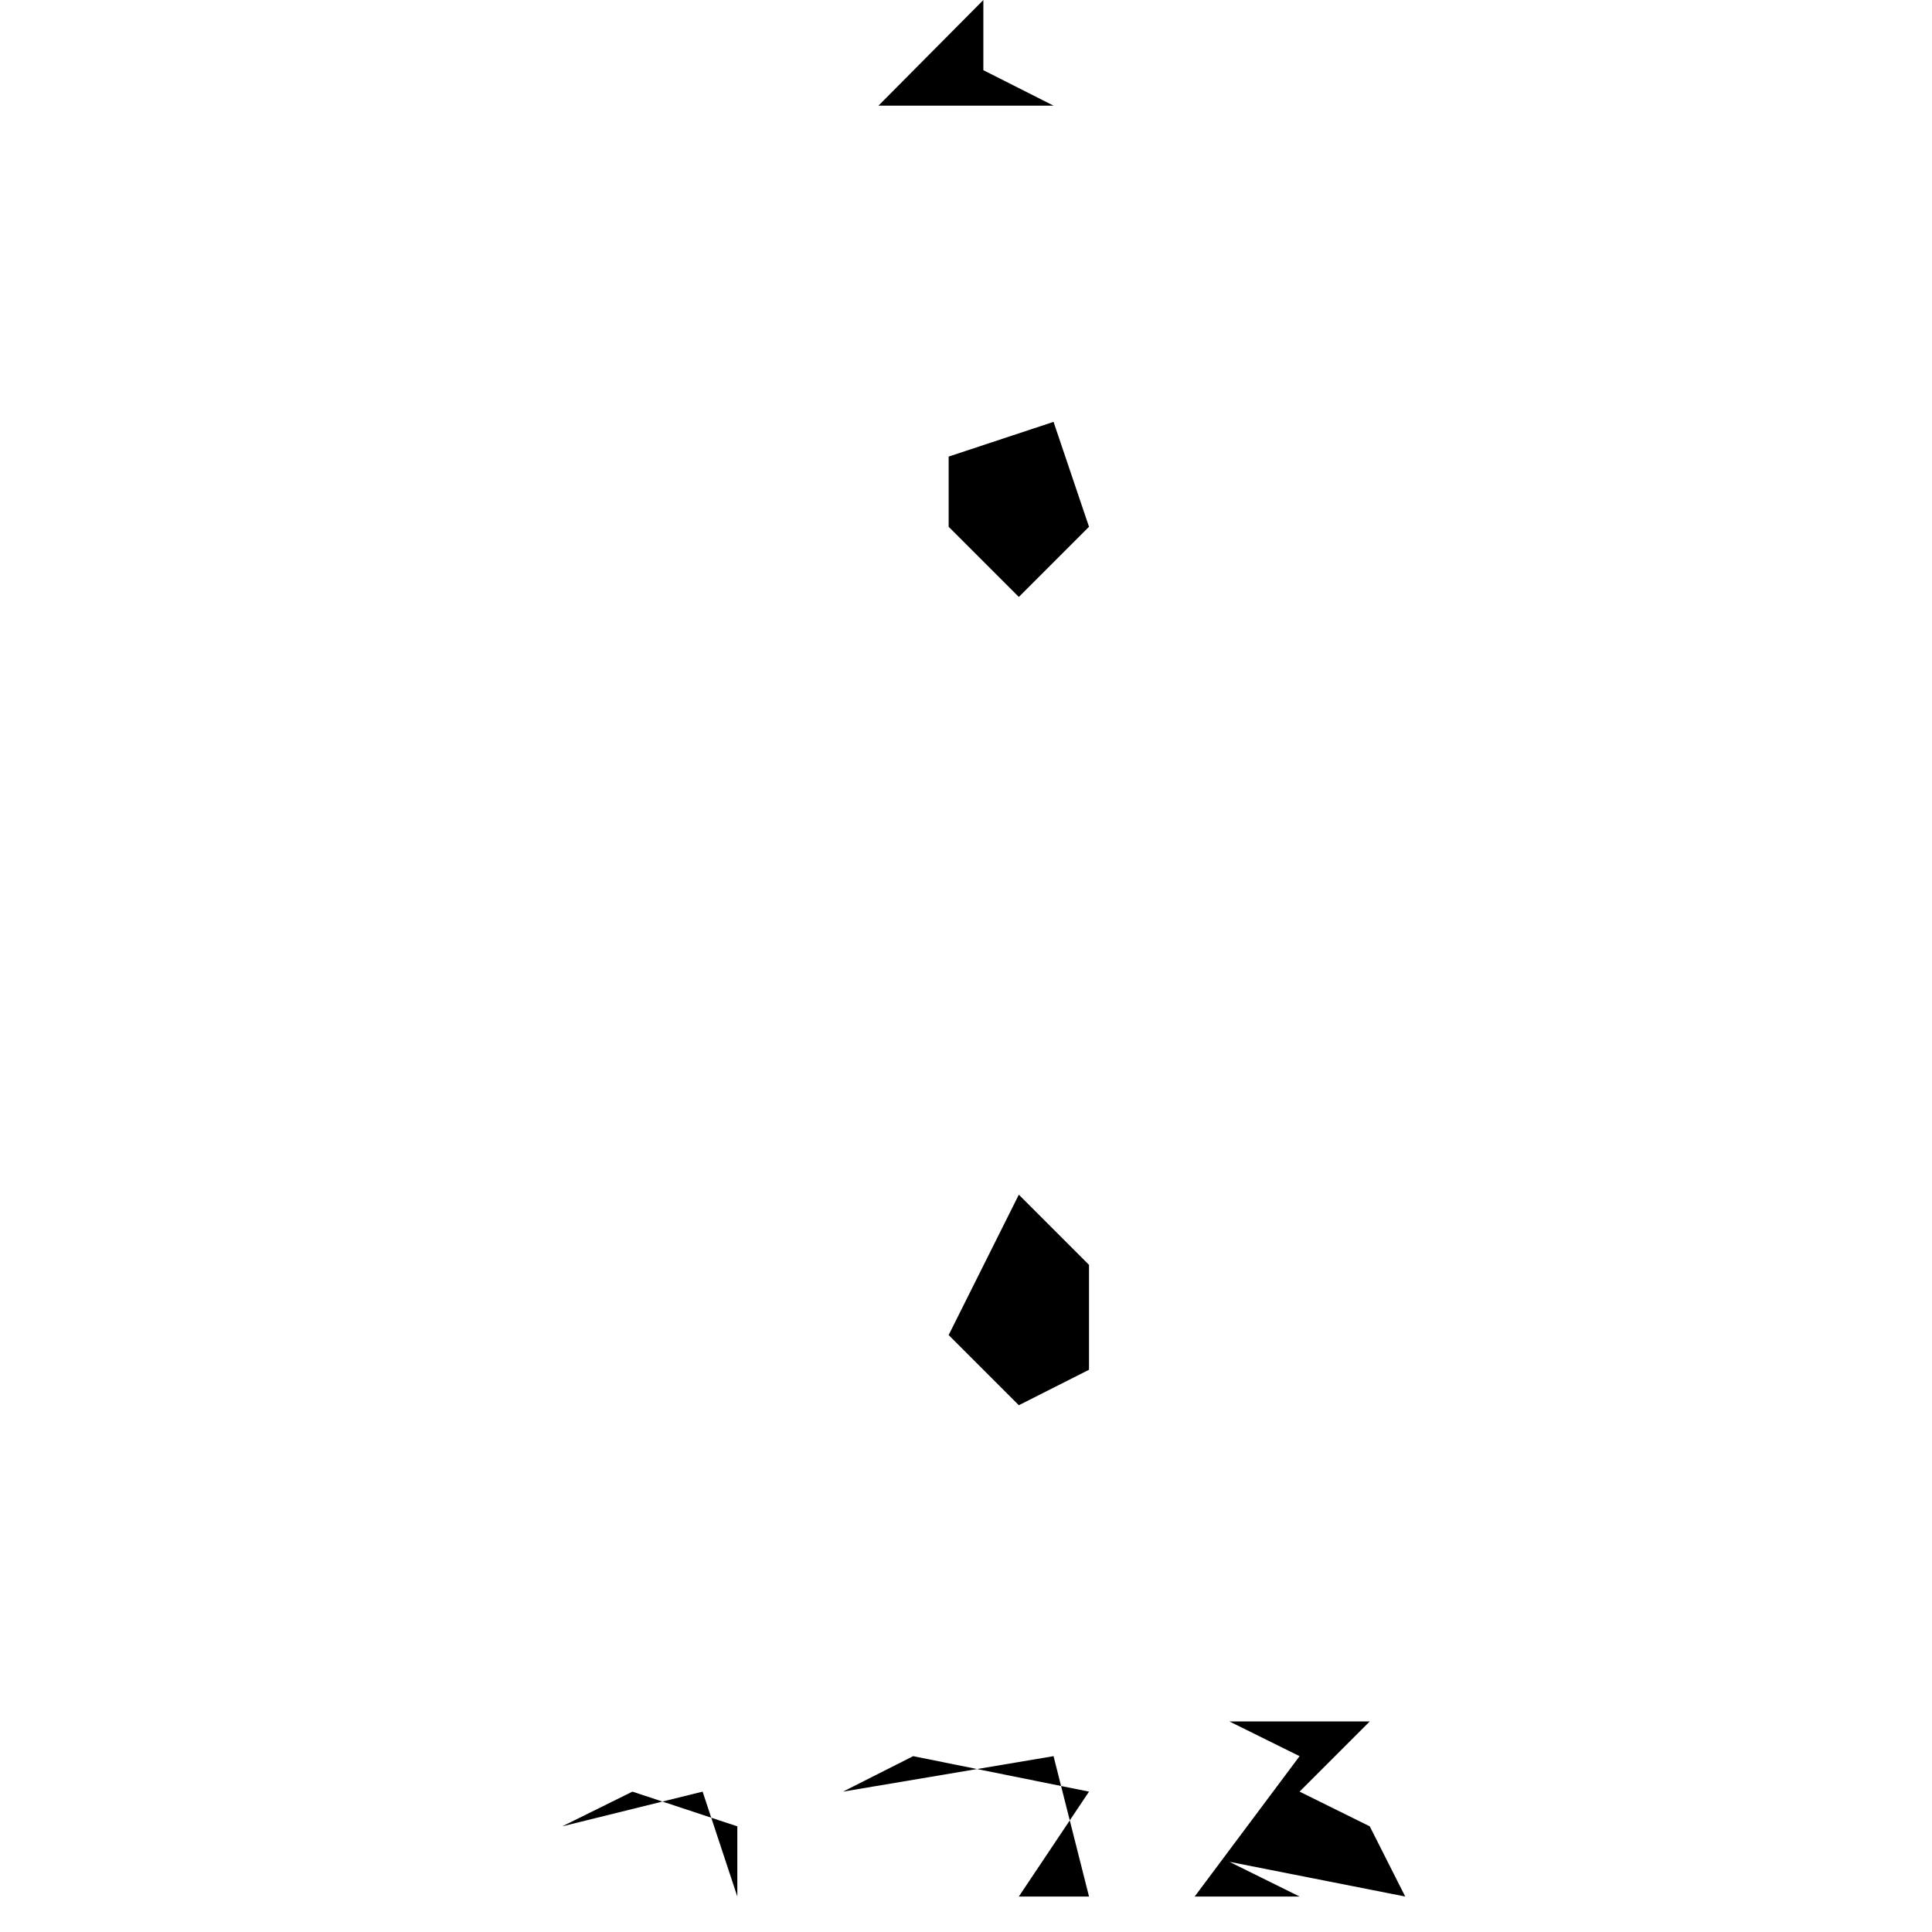
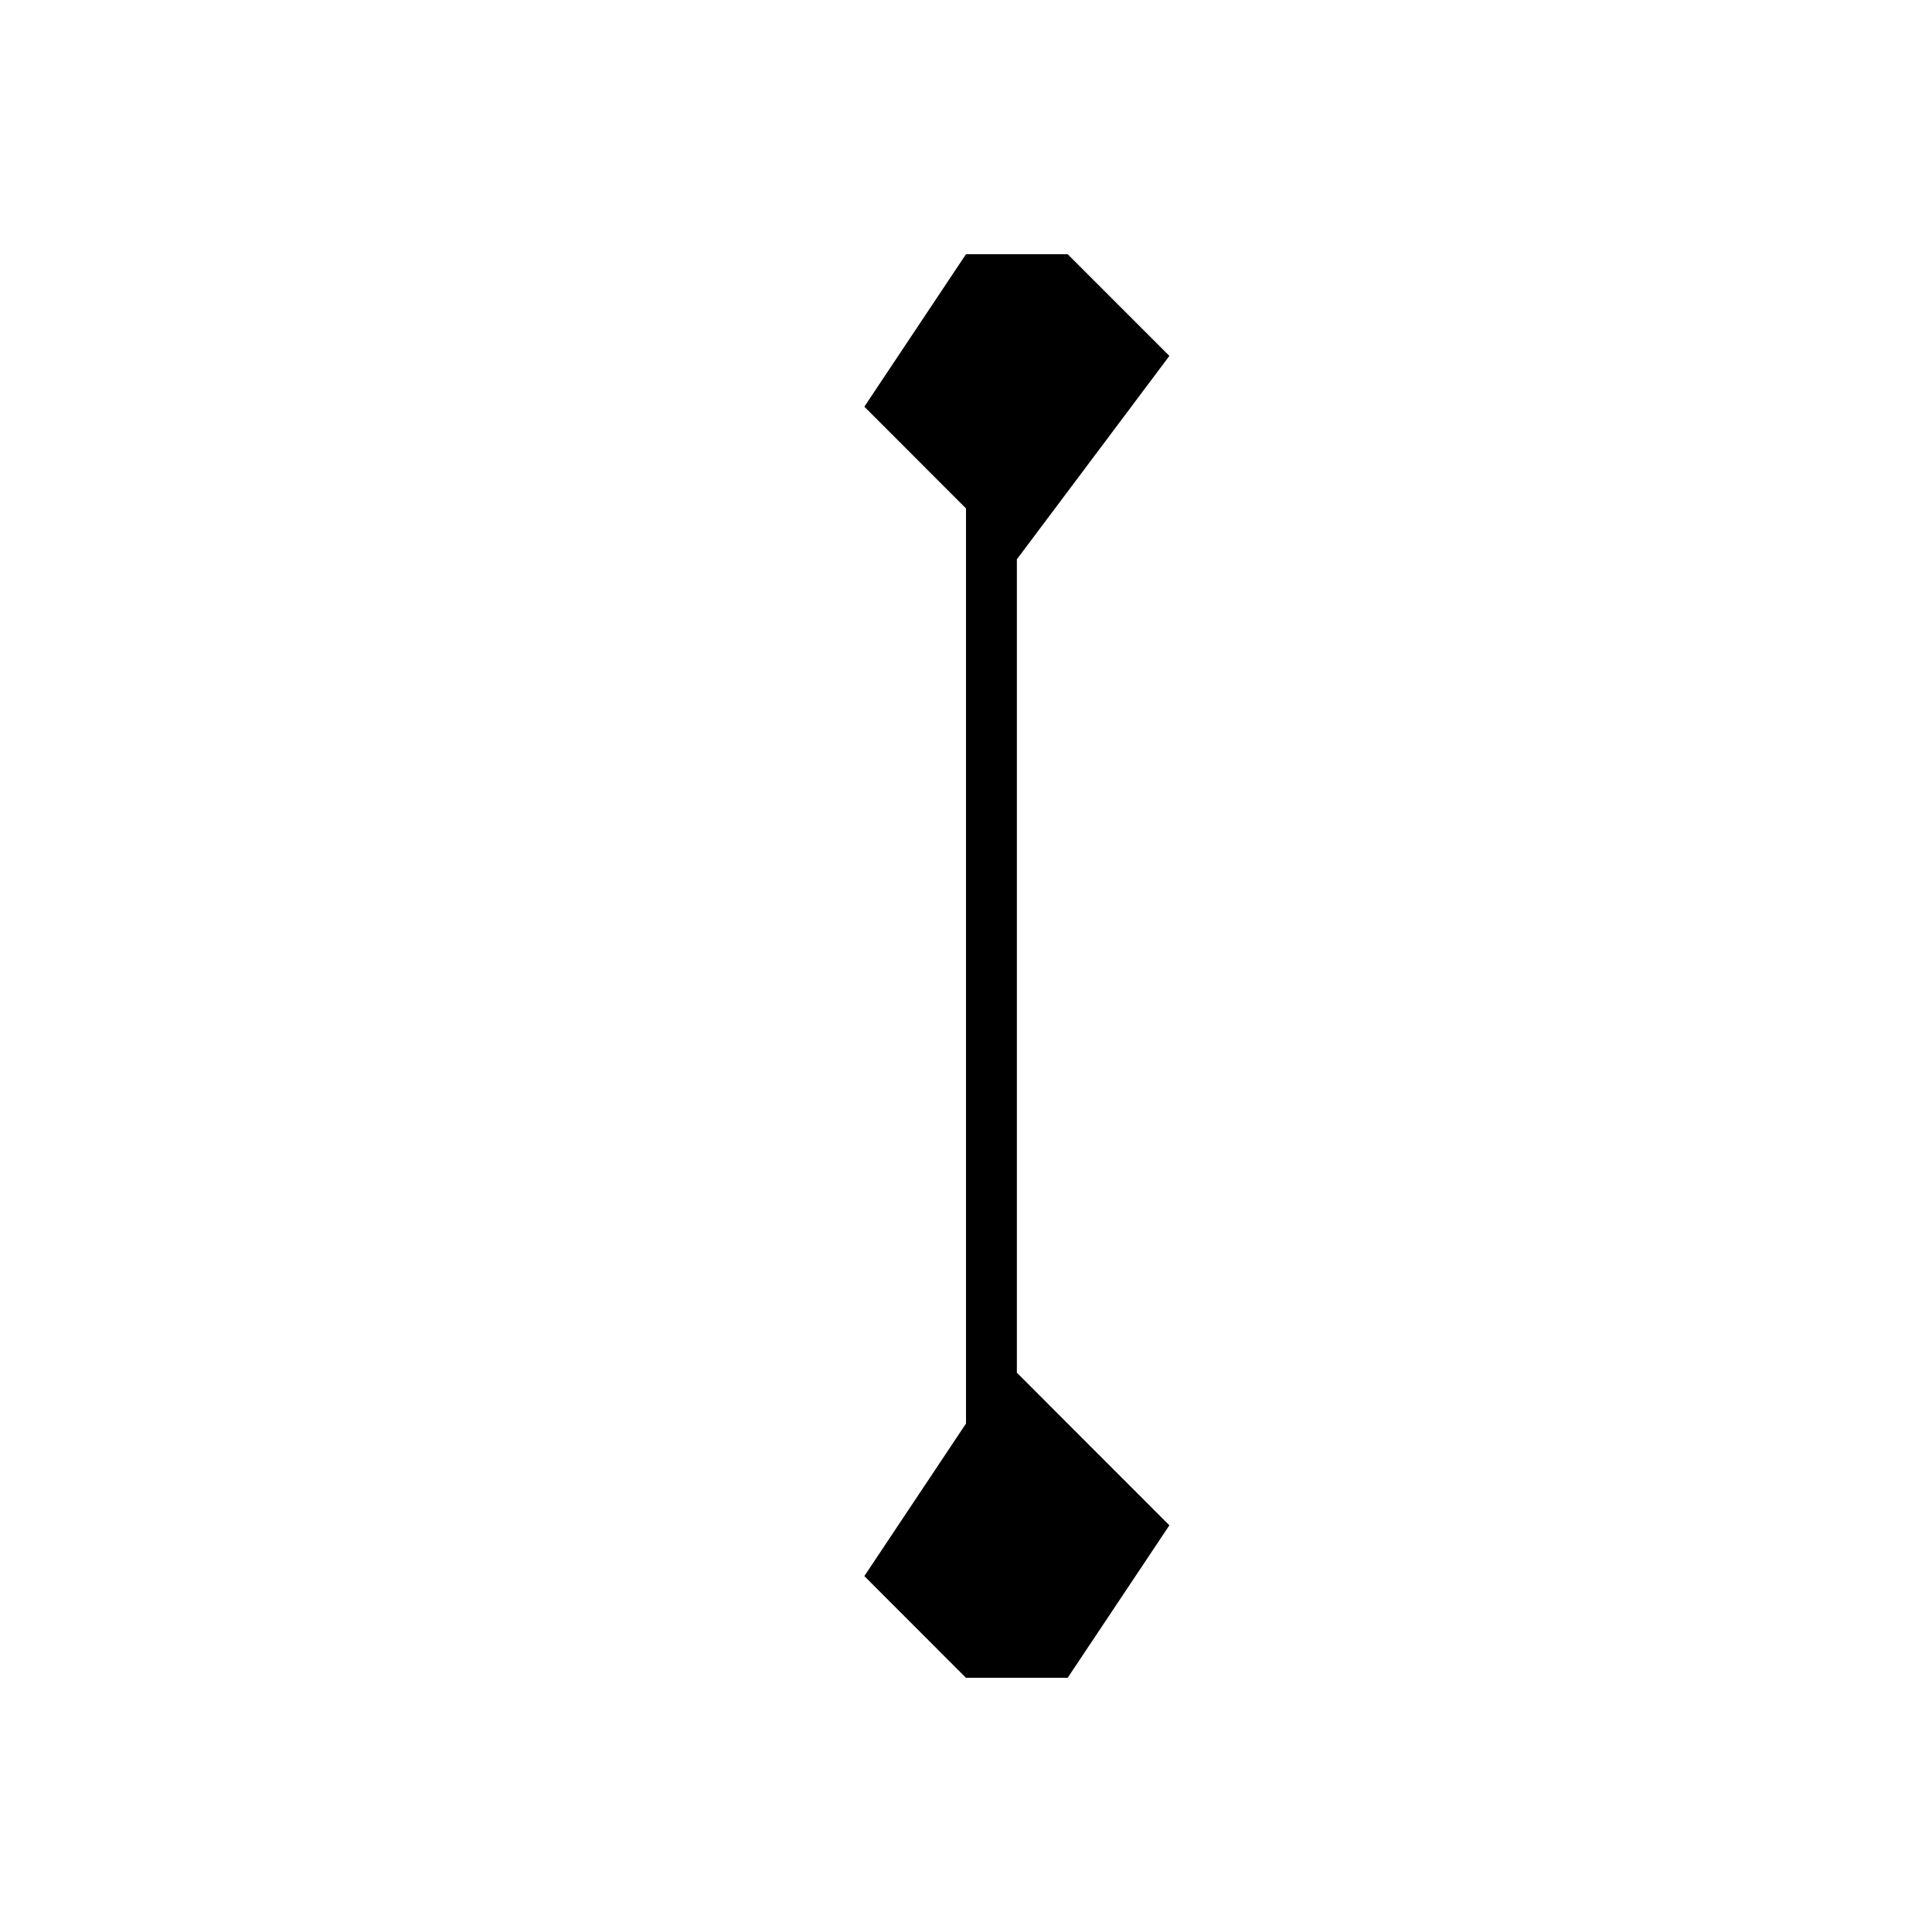
<svg xmlns="http://www.w3.org/2000/svg" viewBox="0 0 256 256" width="256" height="256">
-   <path d="M 74.5,242.0 L 83.8,237.4 L 97.7,242.0 L 97.7,251.3 L 93.1,237.4 Z M 111.7,237.4 L 121.0,232.7 L 144.3,237.4 L 135.0,251.3 L 144.3,251.3 L 139.6,232.7 Z M 162.9,228.1 L 172.2,232.7 L 158.3,251.3 L 172.2,251.3 L 162.9,246.7 L 186.2,251.3 L 181.5,242.0 L 172.2,237.4 L 181.5,228.1 Z M 139.6,55.9 L 125.7,60.5 L 125.7,69.8 L 135.0,79.1 L 135.0,158.3 L 125.7,176.9 L 135.0,186.2 L 144.3,181.5 L 144.3,167.6 L 135.0,158.3 L 135.0,79.1 L 144.3,69.8 Z M 139.6,14.0 L 130.3,9.3 L 130.3,0.0 L 116.4,14.0 Z" fill="currentColor" fill-rule="evenodd" />
+   <path d="M 128.0,33.68 L 114.53,53.89 L 128.0,67.37 L 128.0,188.63 L 114.53,208.84 L 128.0,222.32 L 141.47,222.32 L 154.95,202.11 L 134.74,181.89 L 134.74,74.11 L 154.95,47.16 L 141.47,33.68 Z" fill="currentColor" fill-rule="evenodd" />
</svg>
